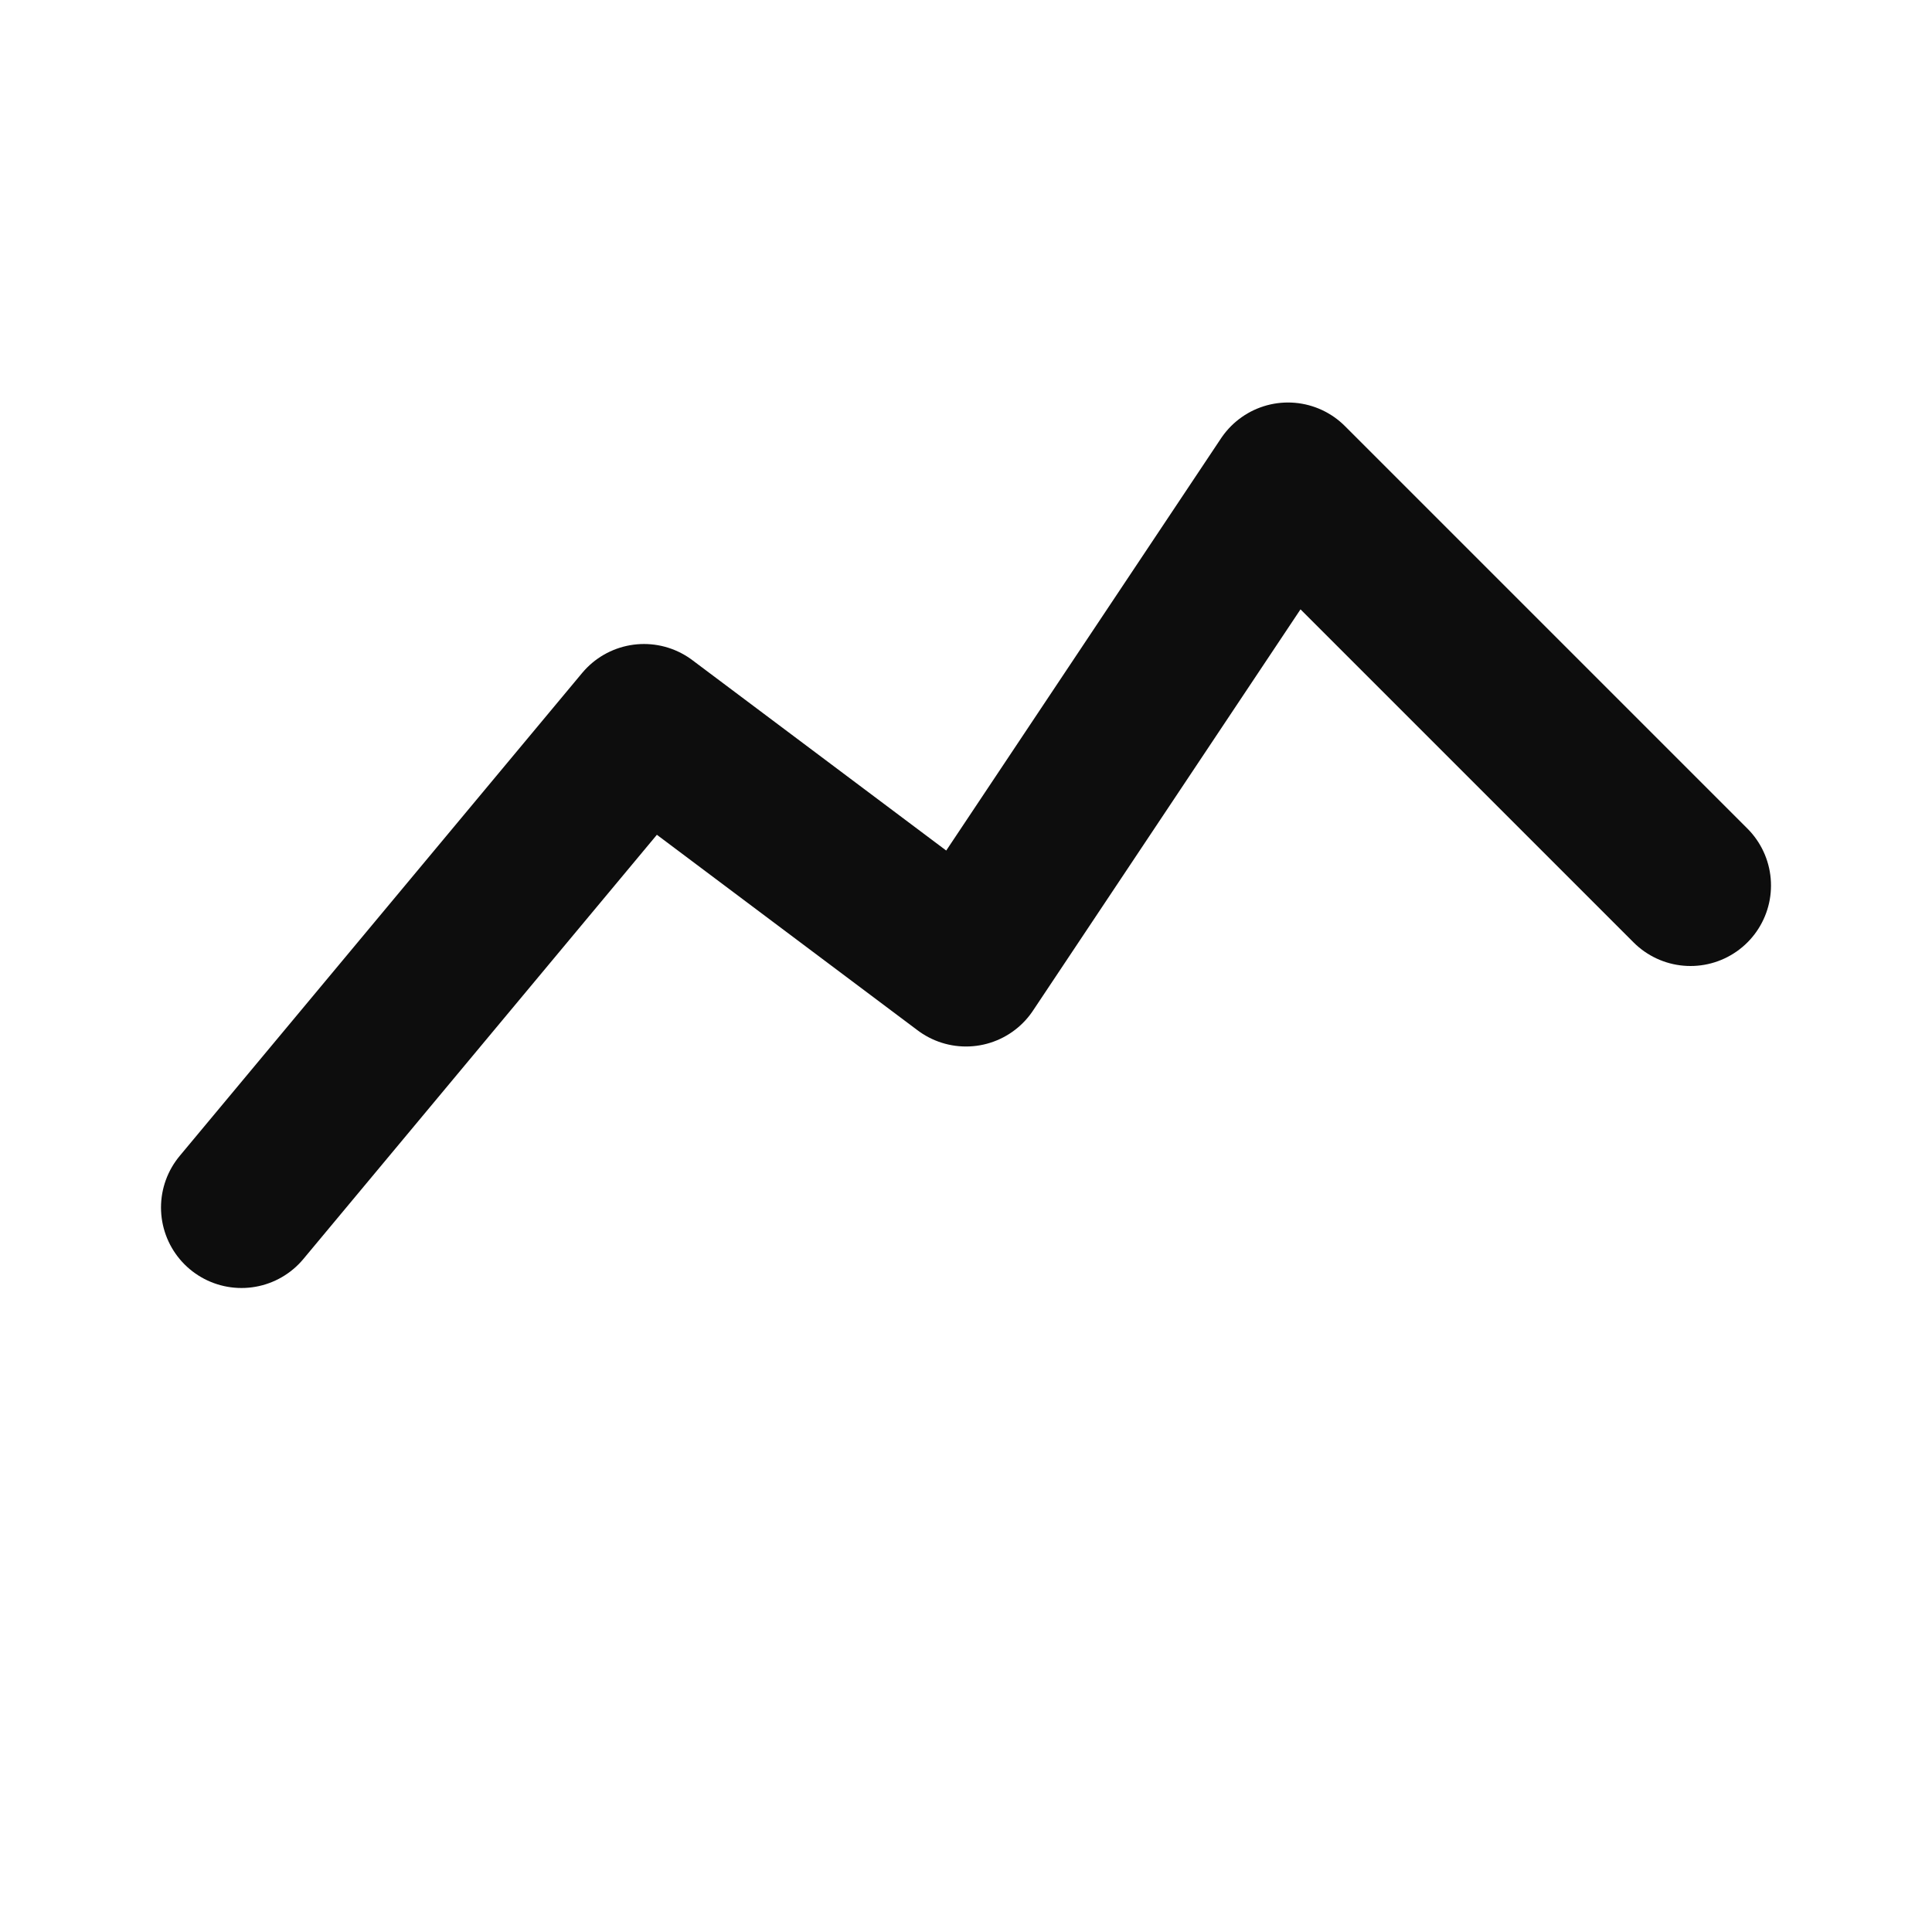
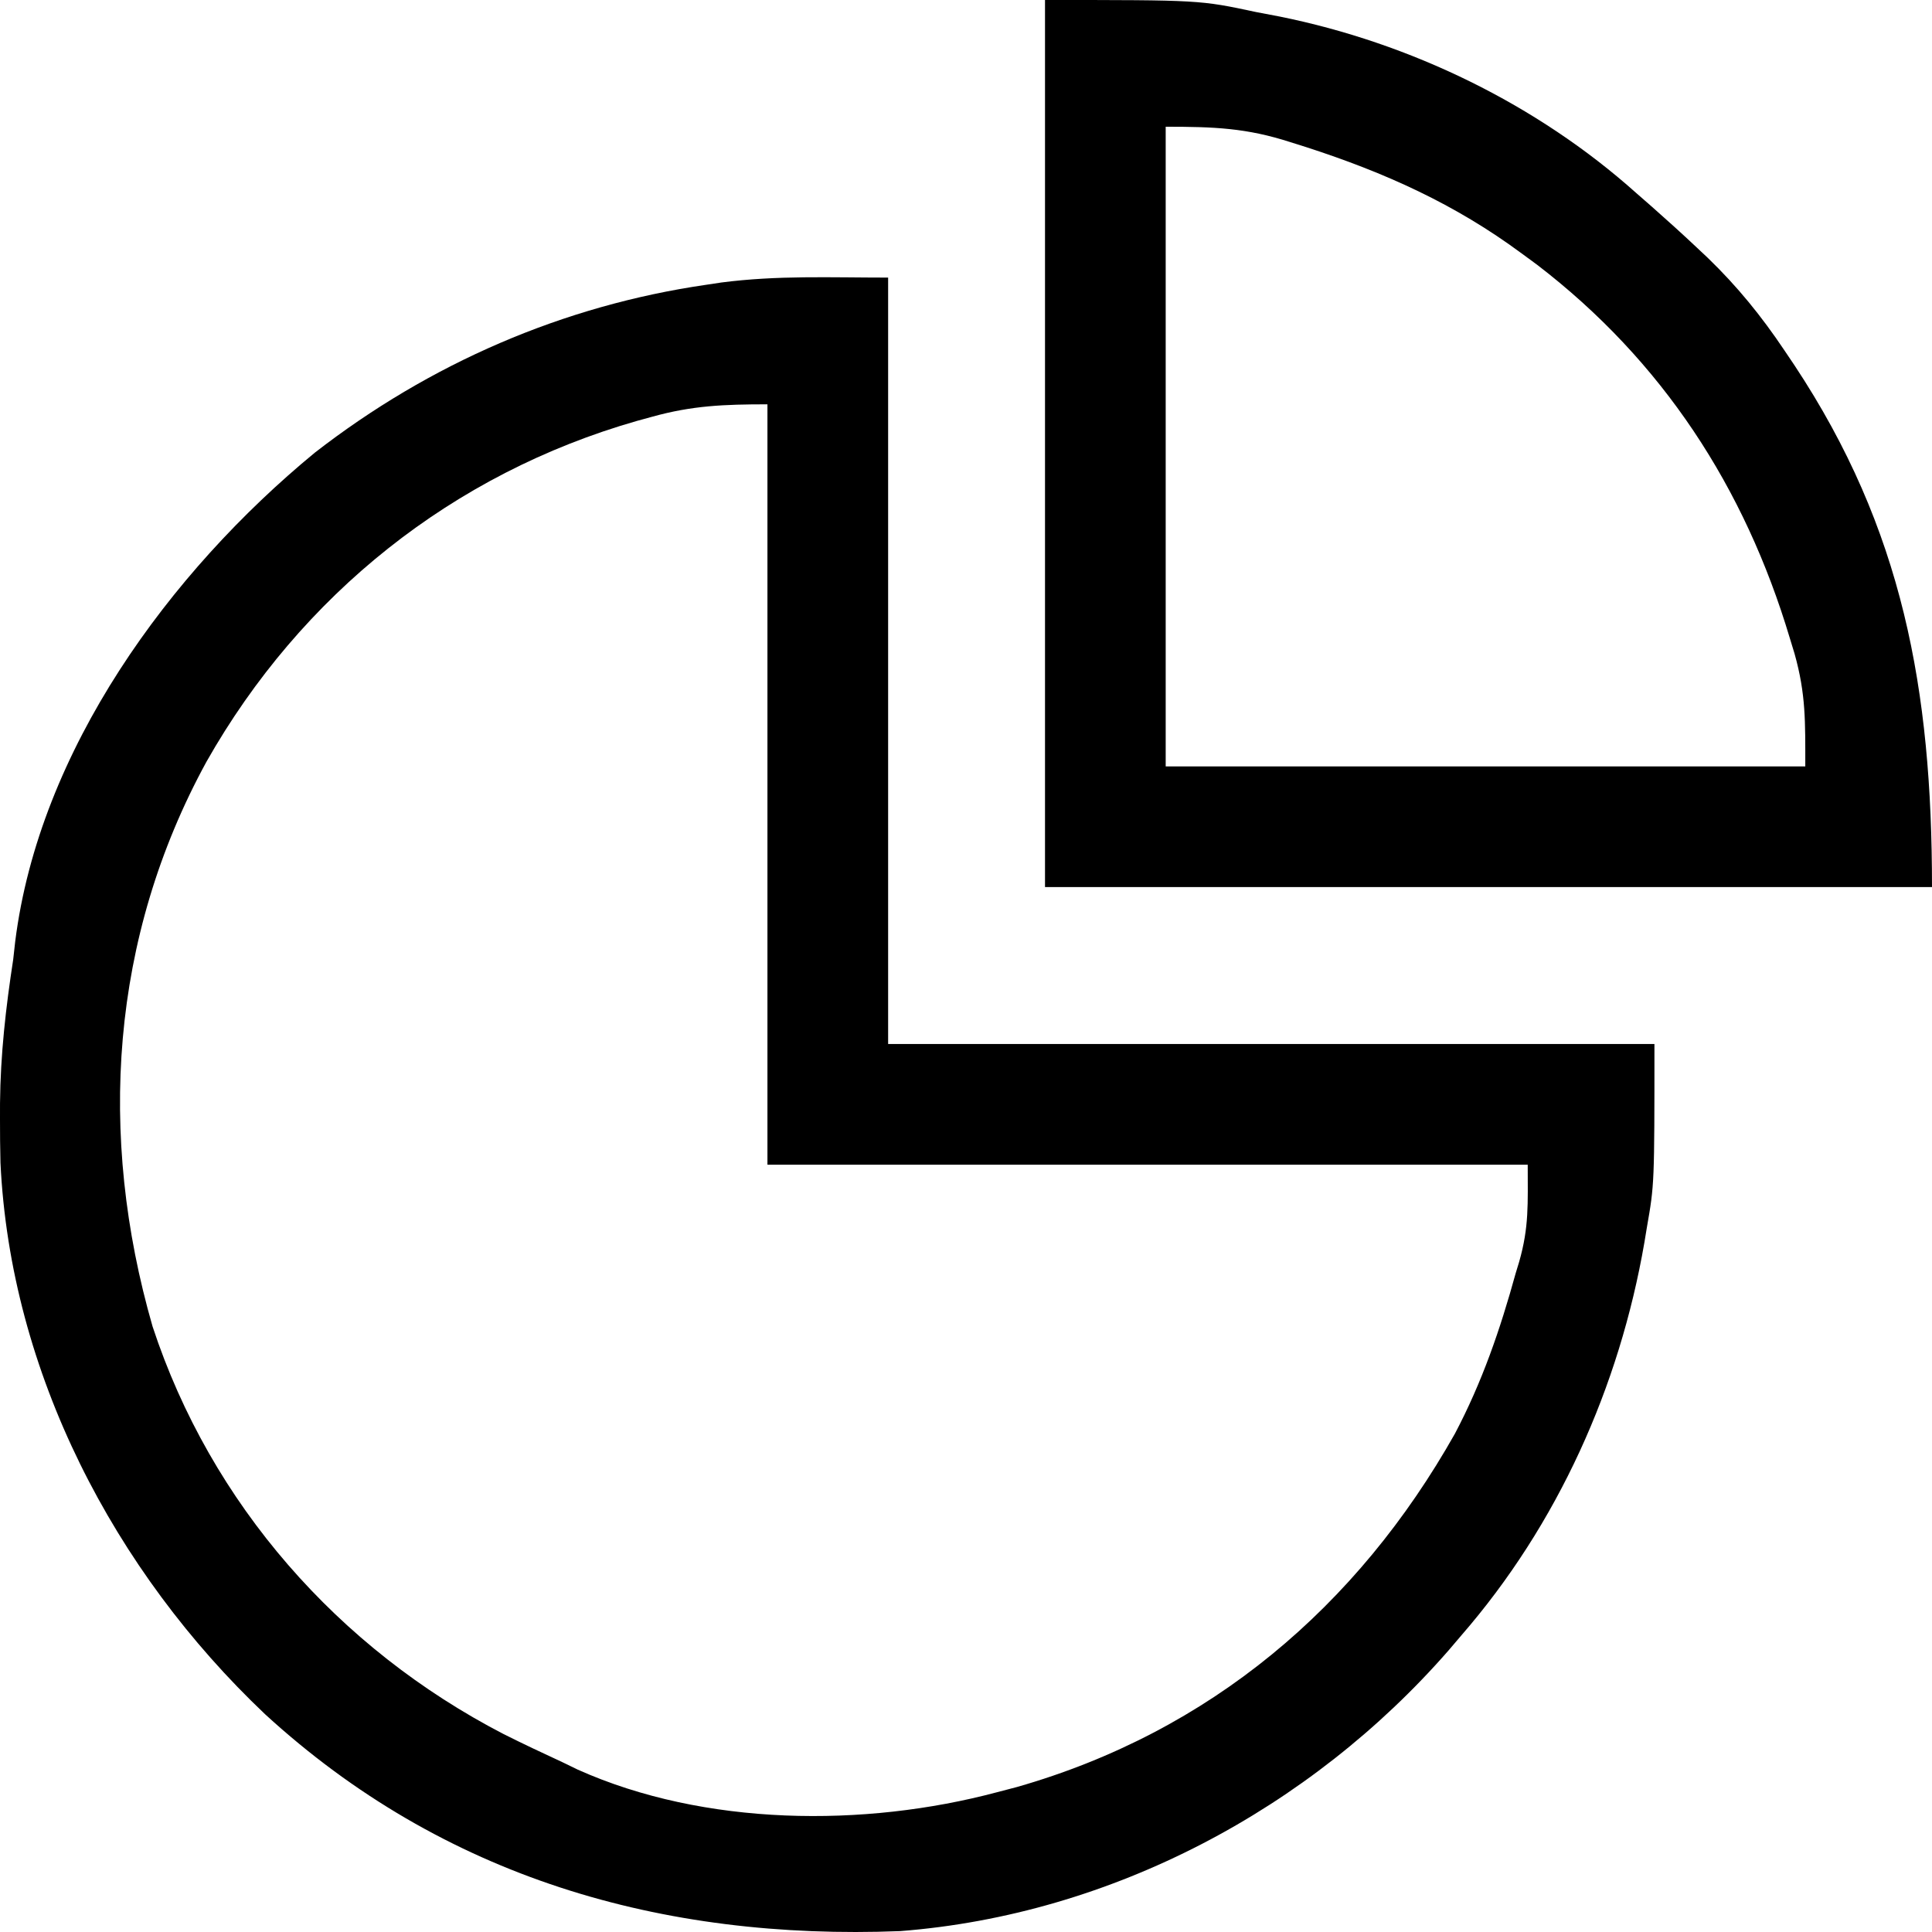
- <svg xmlns="http://www.w3.org/2000/svg" width="24" height="24" viewBox="0 0 24 24" fill="none" stroke="#0d0d0d" stroke-width="2" stroke-linecap="round" stroke-linejoin="round">
-   <polyline points="3 15 8 9 12 12 16 6 21 11" />
+ <svg xmlns="http://www.w3.org/2000/svg" width="225" height="225" viewBox="0 0 225 225" fill="none">
+   <path d="M84.015 32.899C90.566 32.051 96.676 32.329 103.431 32.329V121.584H192.675C192.675 137.908 192.675 137.908 191.797 142.932C191.701 143.513 191.605 144.094 191.506 144.693C188.601 161.512 181.406 177.547 170.188 190.458L168.703 192.202C152.587 210.667 129.422 222.993 104.836 224.896C77.071 225.982 51.632 218.662 30.881 199.647C13.301 183 1.209 159.847 0.054 135.405C0.013 133.711 -0.002 132.02 0 130.325C0.001 129.716 0.002 129.108 0.002 128.48C0.055 122.807 0.676 117.349 1.537 111.745L1.771 109.645C4.577 87.347 19.74 66.647 36.673 52.71C50.033 42.34 65.557 35.585 82.261 33.163C82.84 33.076 83.419 32.989 84.015 32.899ZM89.376 47.087C84.343 47.087 80.614 47.234 75.937 48.537C75.362 48.694 74.788 48.852 74.196 49.014C52.734 55.147 35.052 69.275 24.046 88.709C12.844 109.199 11.351 132.21 17.768 154.481C24.572 175.171 39.428 191.989 58.626 201.938C60.892 203.077 63.183 204.151 65.484 205.217L67.285 206.09C82.043 212.701 100.656 212.834 116.079 208.731L118.44 208.113C140.915 201.687 158.083 187.114 169.442 166.959C172.614 160.941 174.715 154.821 176.513 148.29C176.647 147.849 176.782 147.408 176.92 146.953C178.086 142.876 177.918 140.215 177.918 135.64H89.376V47.087Z" fill="currentColor" />
+   <path d="M121.701 0C139.73 0 139.73 0 146.296 1.406L149.033 1.927C164.251 5.002 178.993 12.134 190.567 22.49L192.404 24.096C194.157 25.647 195.89 27.208 197.594 28.815C198.024 29.219 198.454 29.623 198.896 30.039C202.321 33.348 205.133 36.812 207.784 40.762C208.176 41.344 208.568 41.926 208.972 42.525C221.612 61.611 225 80.331 225 103.311H121.701V0ZM135.756 89.255H210.243C210.243 84.053 210.32 80.857 208.995 76.134C208.808 75.517 208.625 74.919 208.442 74.321C203.186 56.744 193.604 42.025 179 30.827L177.216 29.518C169.457 23.77 161.26 20.09 152.118 17.134C151.498 16.939 150.895 16.749 150.293 16.56C145.177 14.9 141.396 14.759 135.756 14.759V89.255Z" fill="currentColor" />
</svg>
